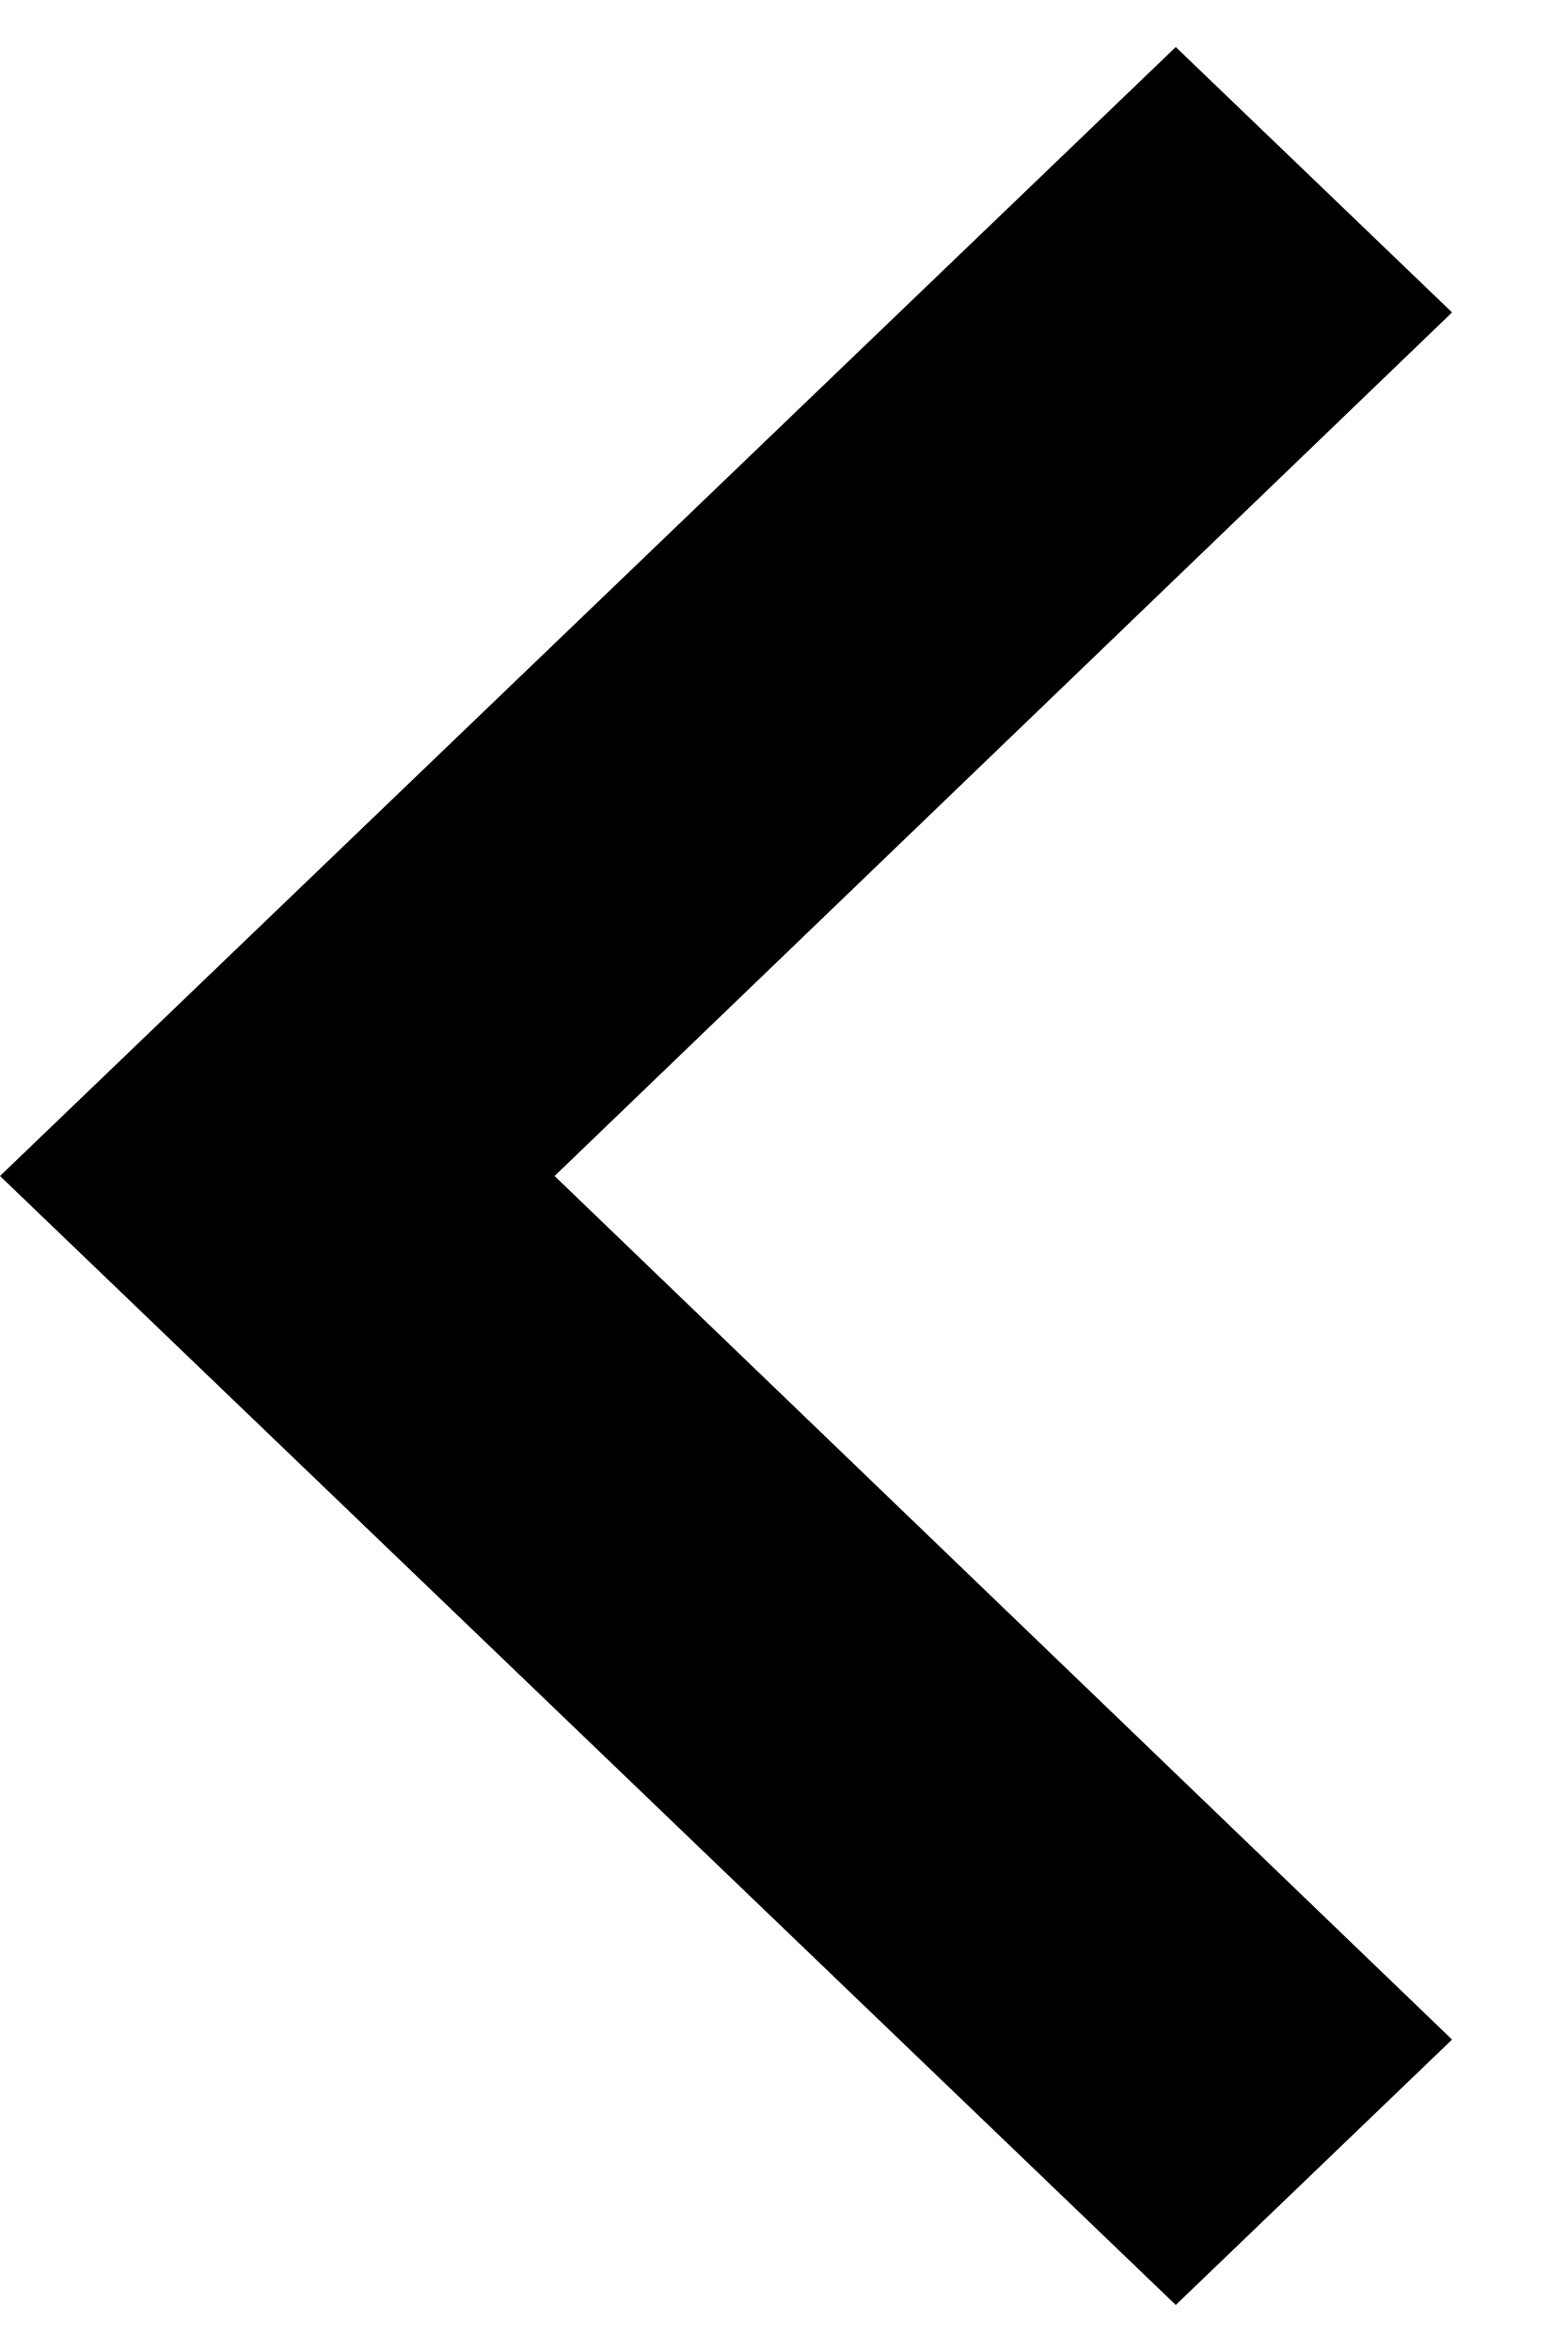
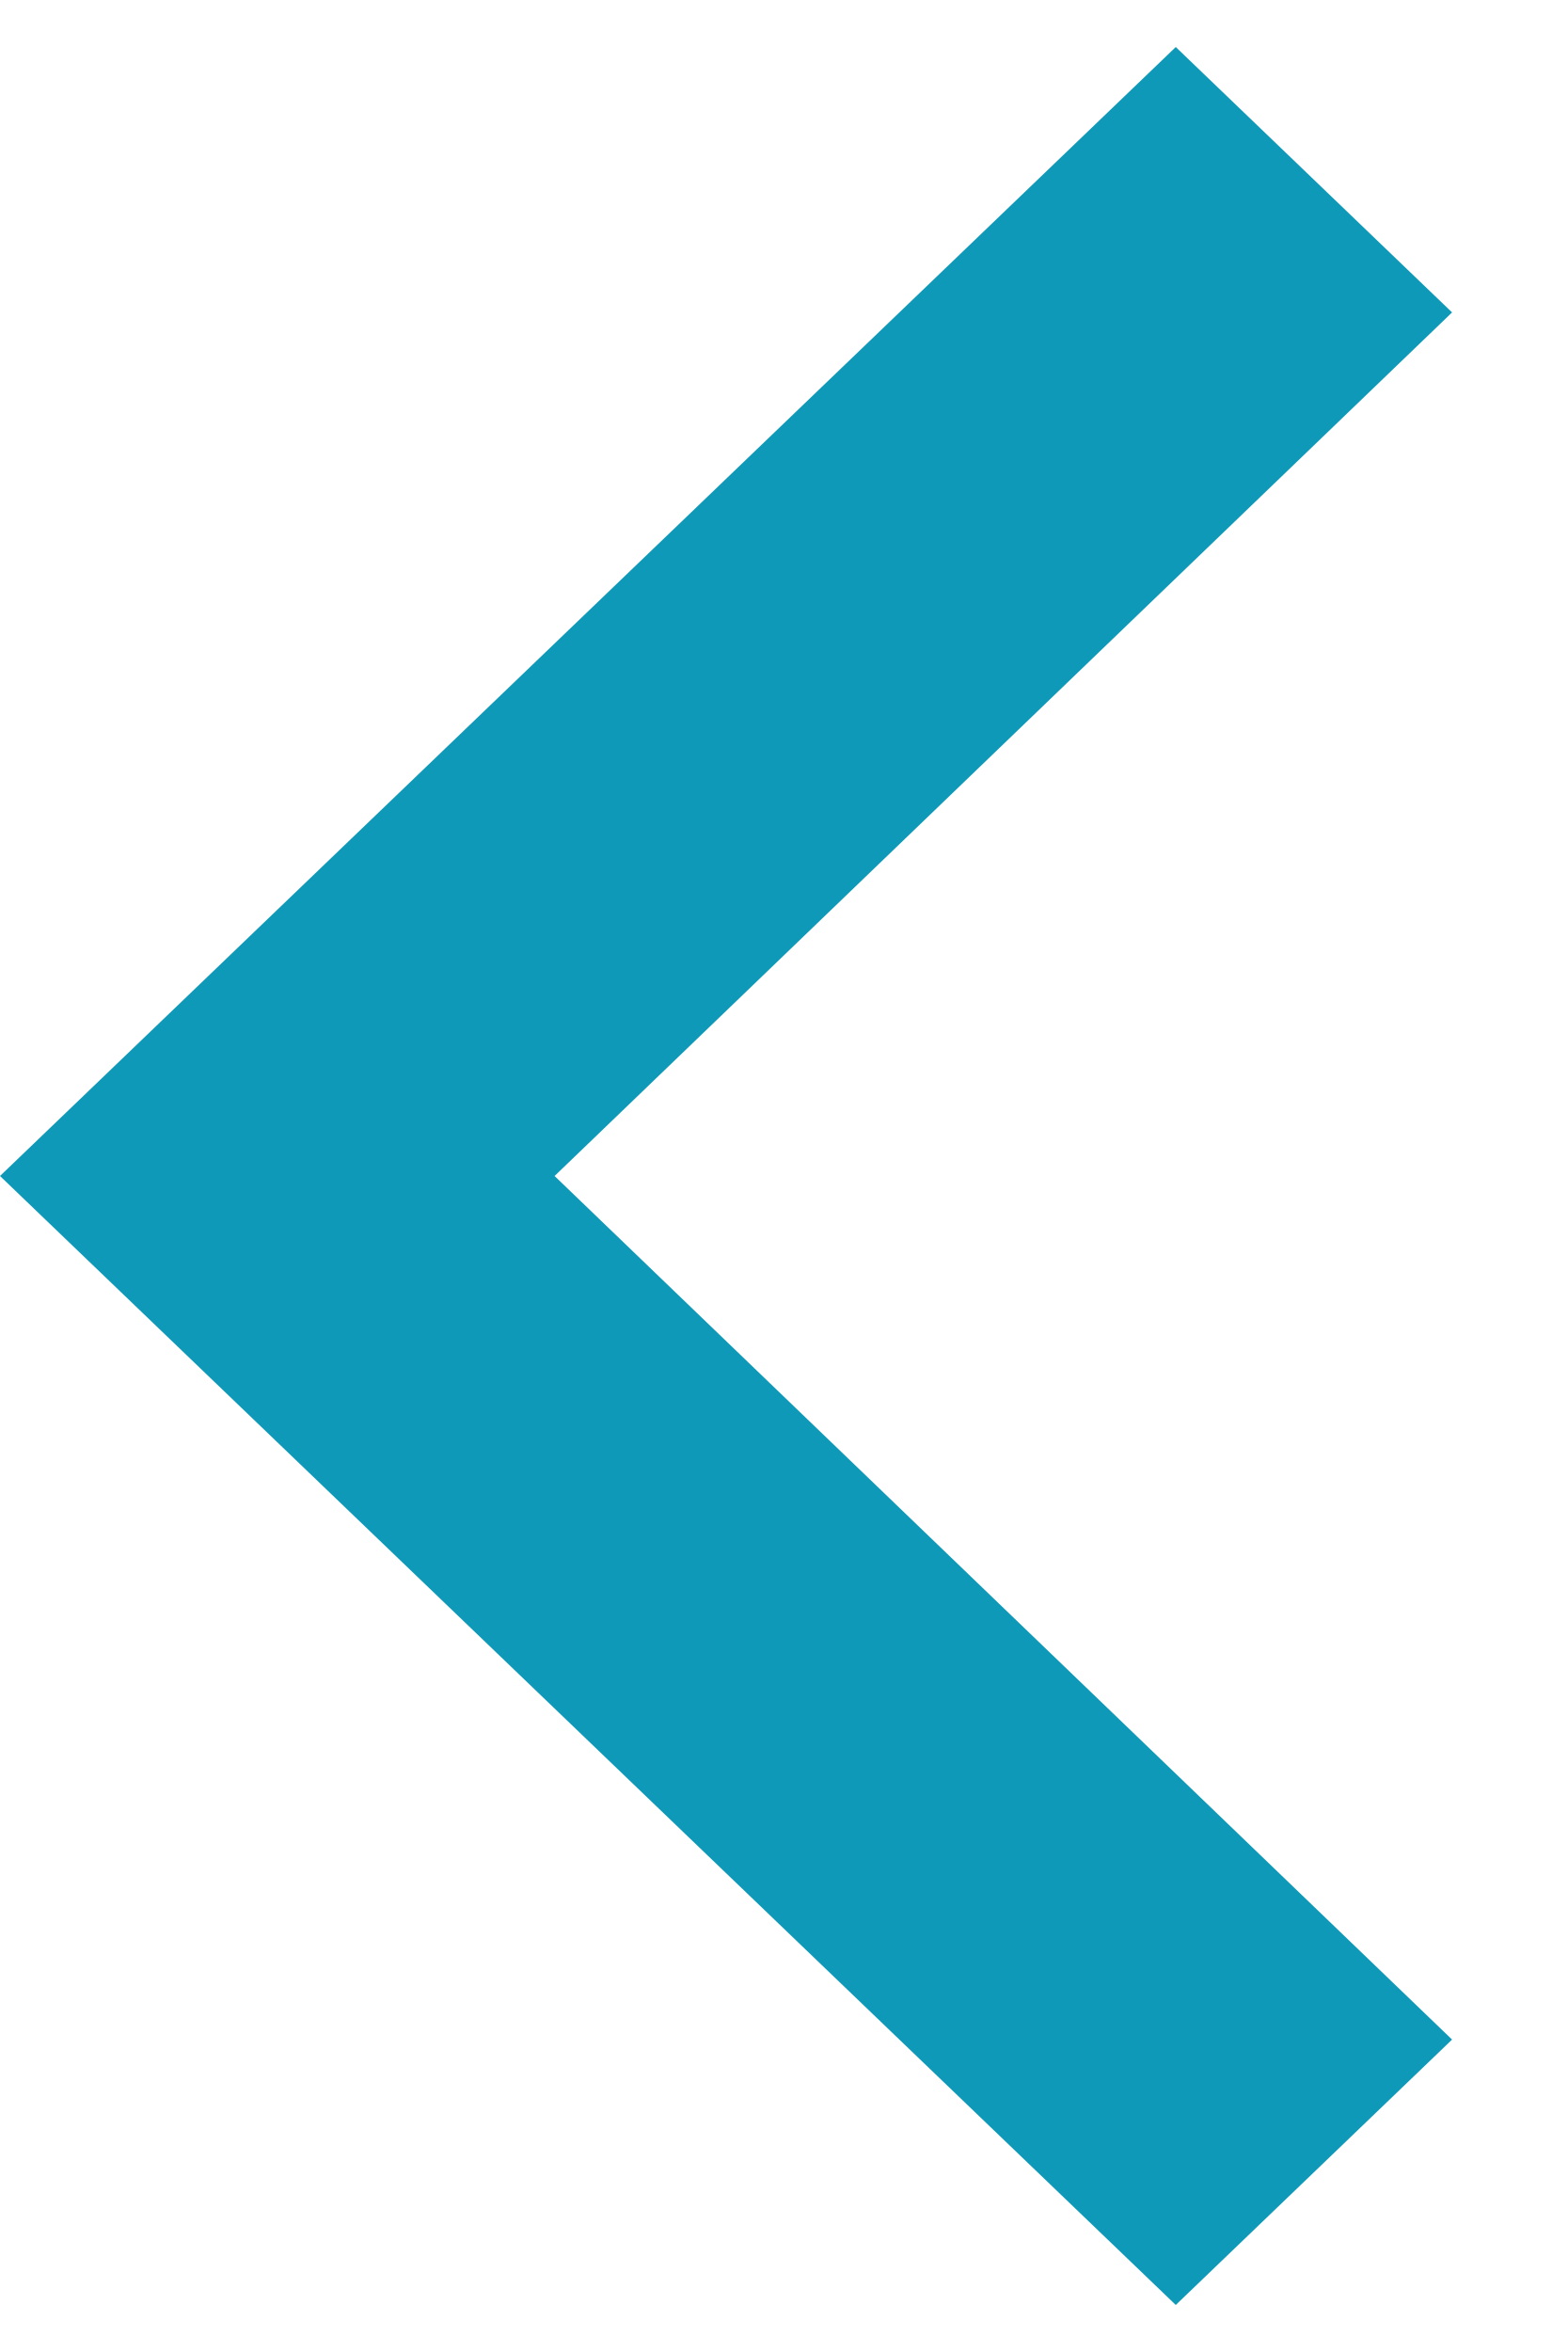
<svg xmlns="http://www.w3.org/2000/svg" width="8px" height="12px" viewBox="0 0 8 12" version="1.1">
  <g id="Icons" stroke="none" stroke-width="1" fill="none" fill-rule="evenodd">
    <g id="arrow_left_24px" transform="translate(-8, -6)">
      <g id="Group">
-         <polygon id="Shape" fill="#000000" points="15.41 16.406 10.83 12 15.41 7.594 14 6.24 8 12 14 17.76" />
+         <polygon id="Shape" fill="#0d99b7" points="15.41 16.406 10.83 12 15.41 7.594 14 6.24 8 12 14 17.76" />
        <polygon id="Shape" points="0 0.48 24 0.48 24 23.52 0 23.52" />
      </g>
    </g>
  </g>
</svg>
